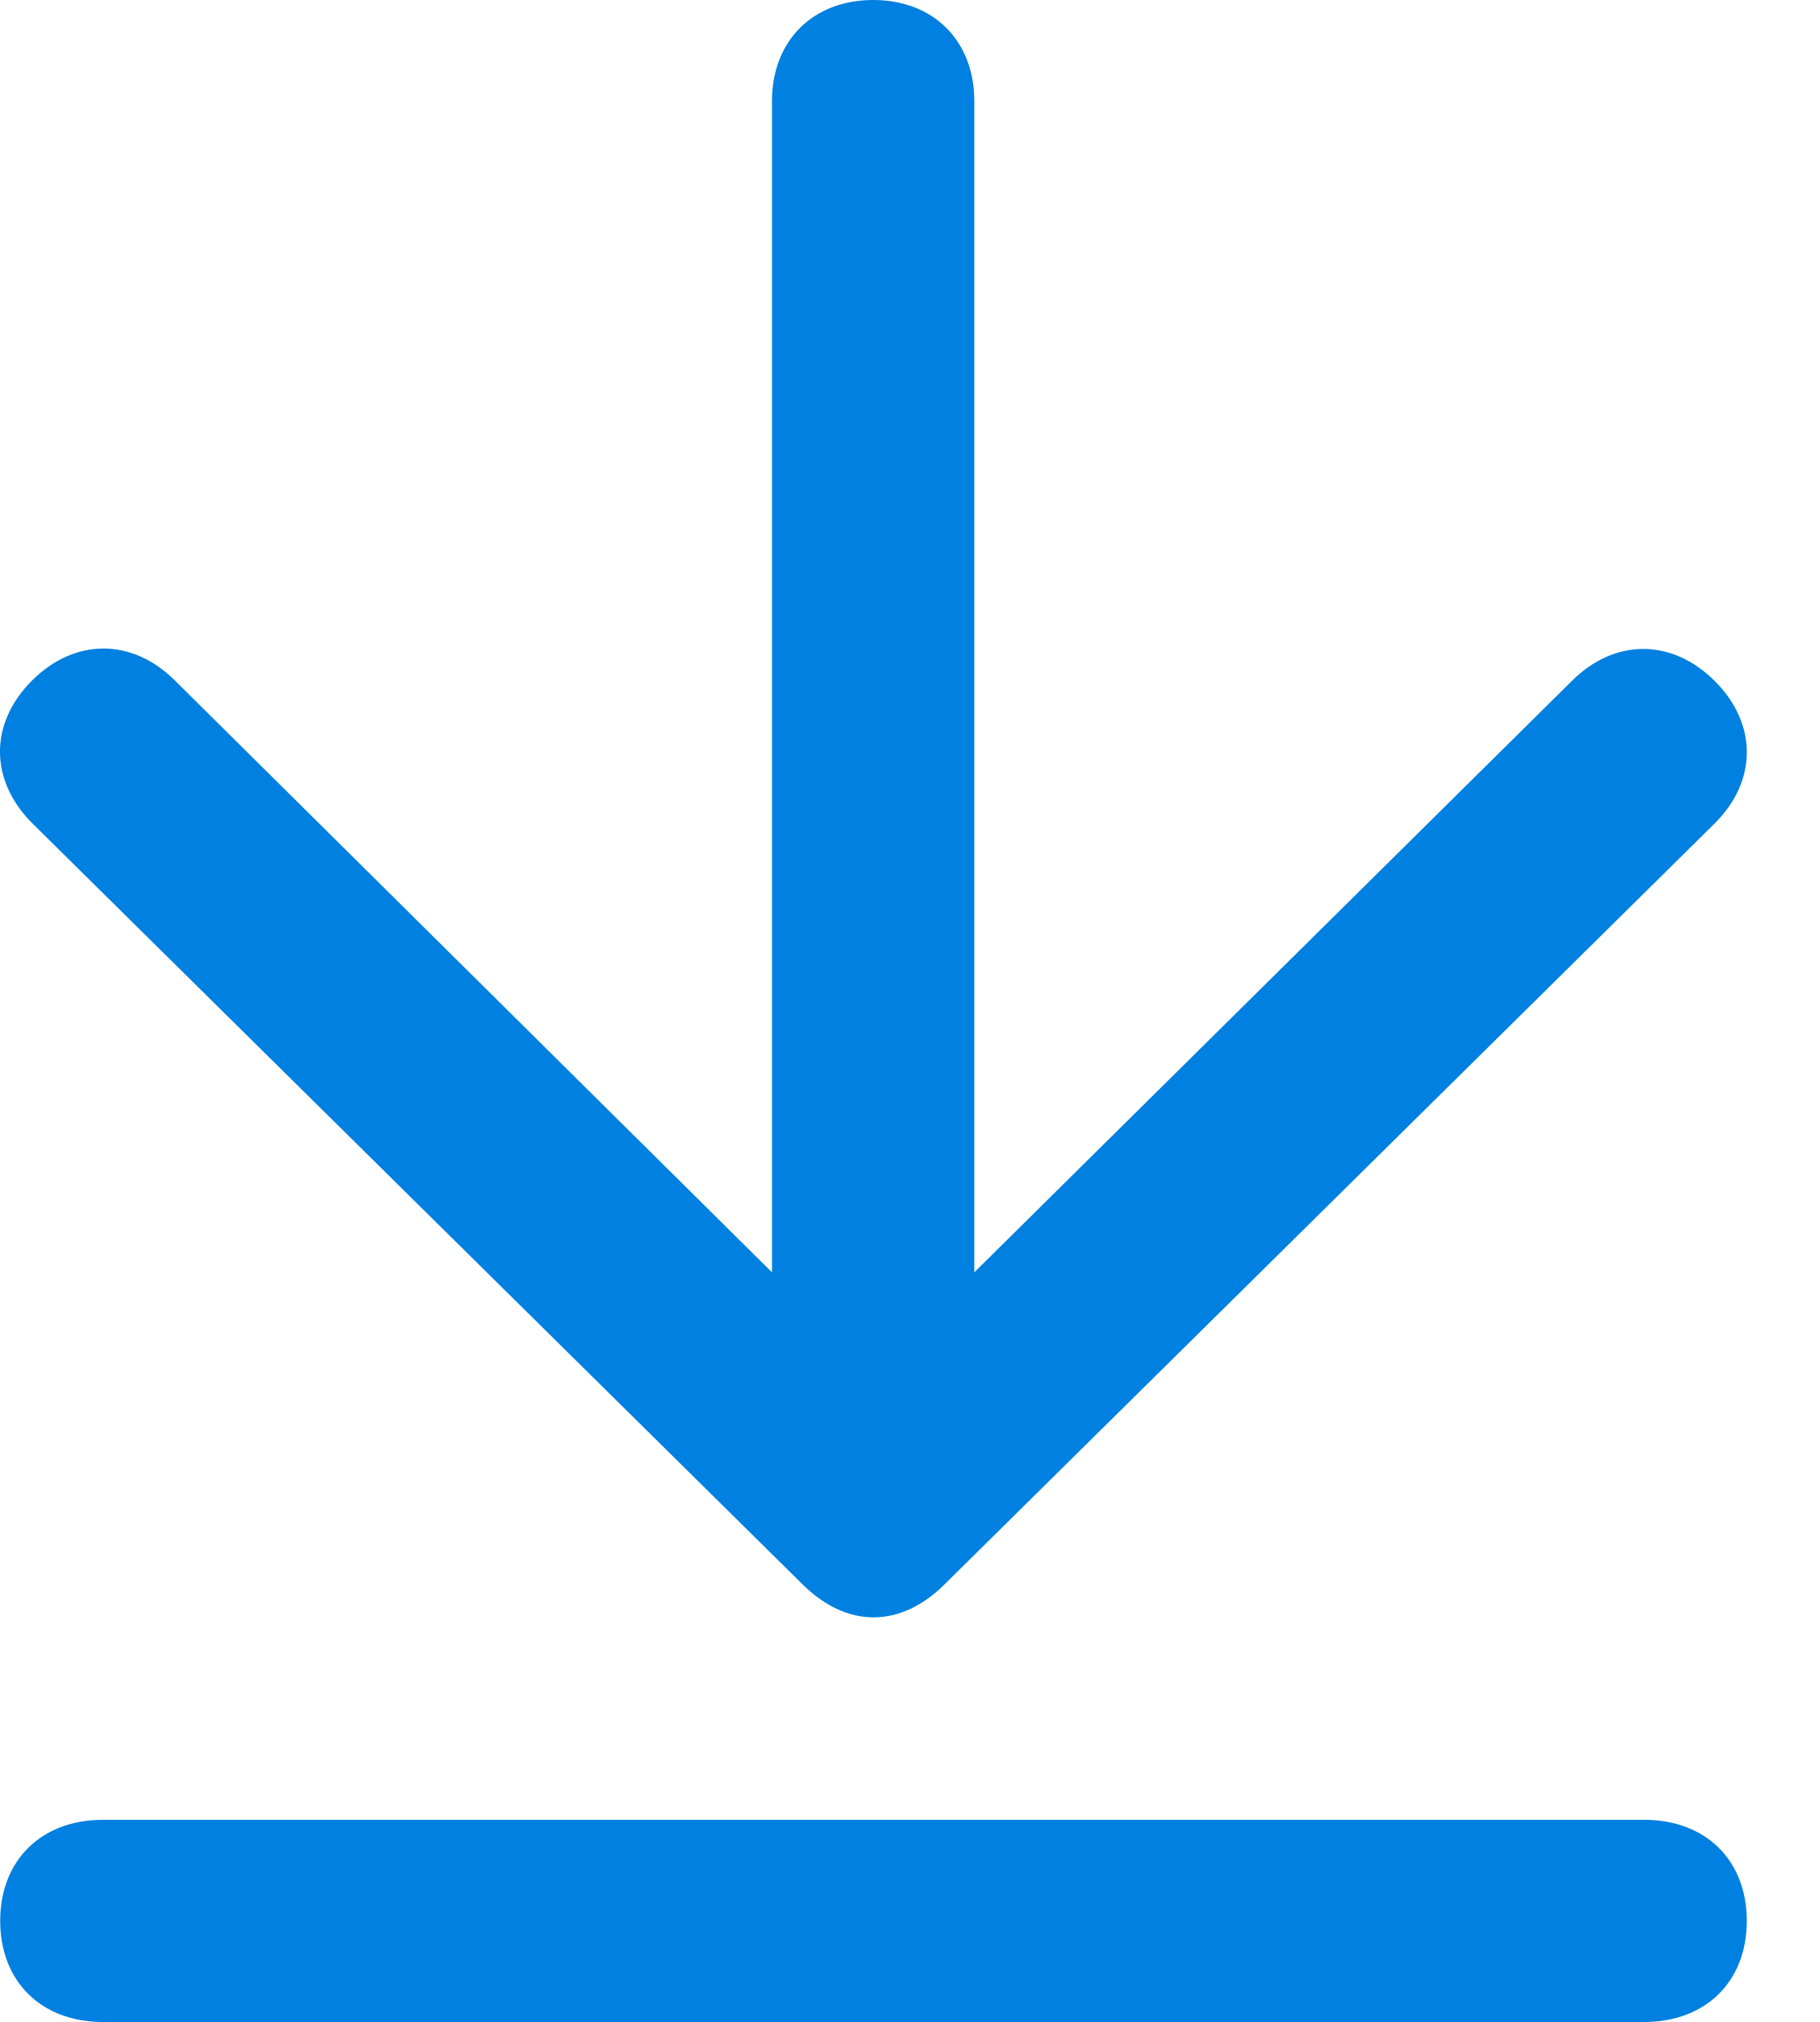
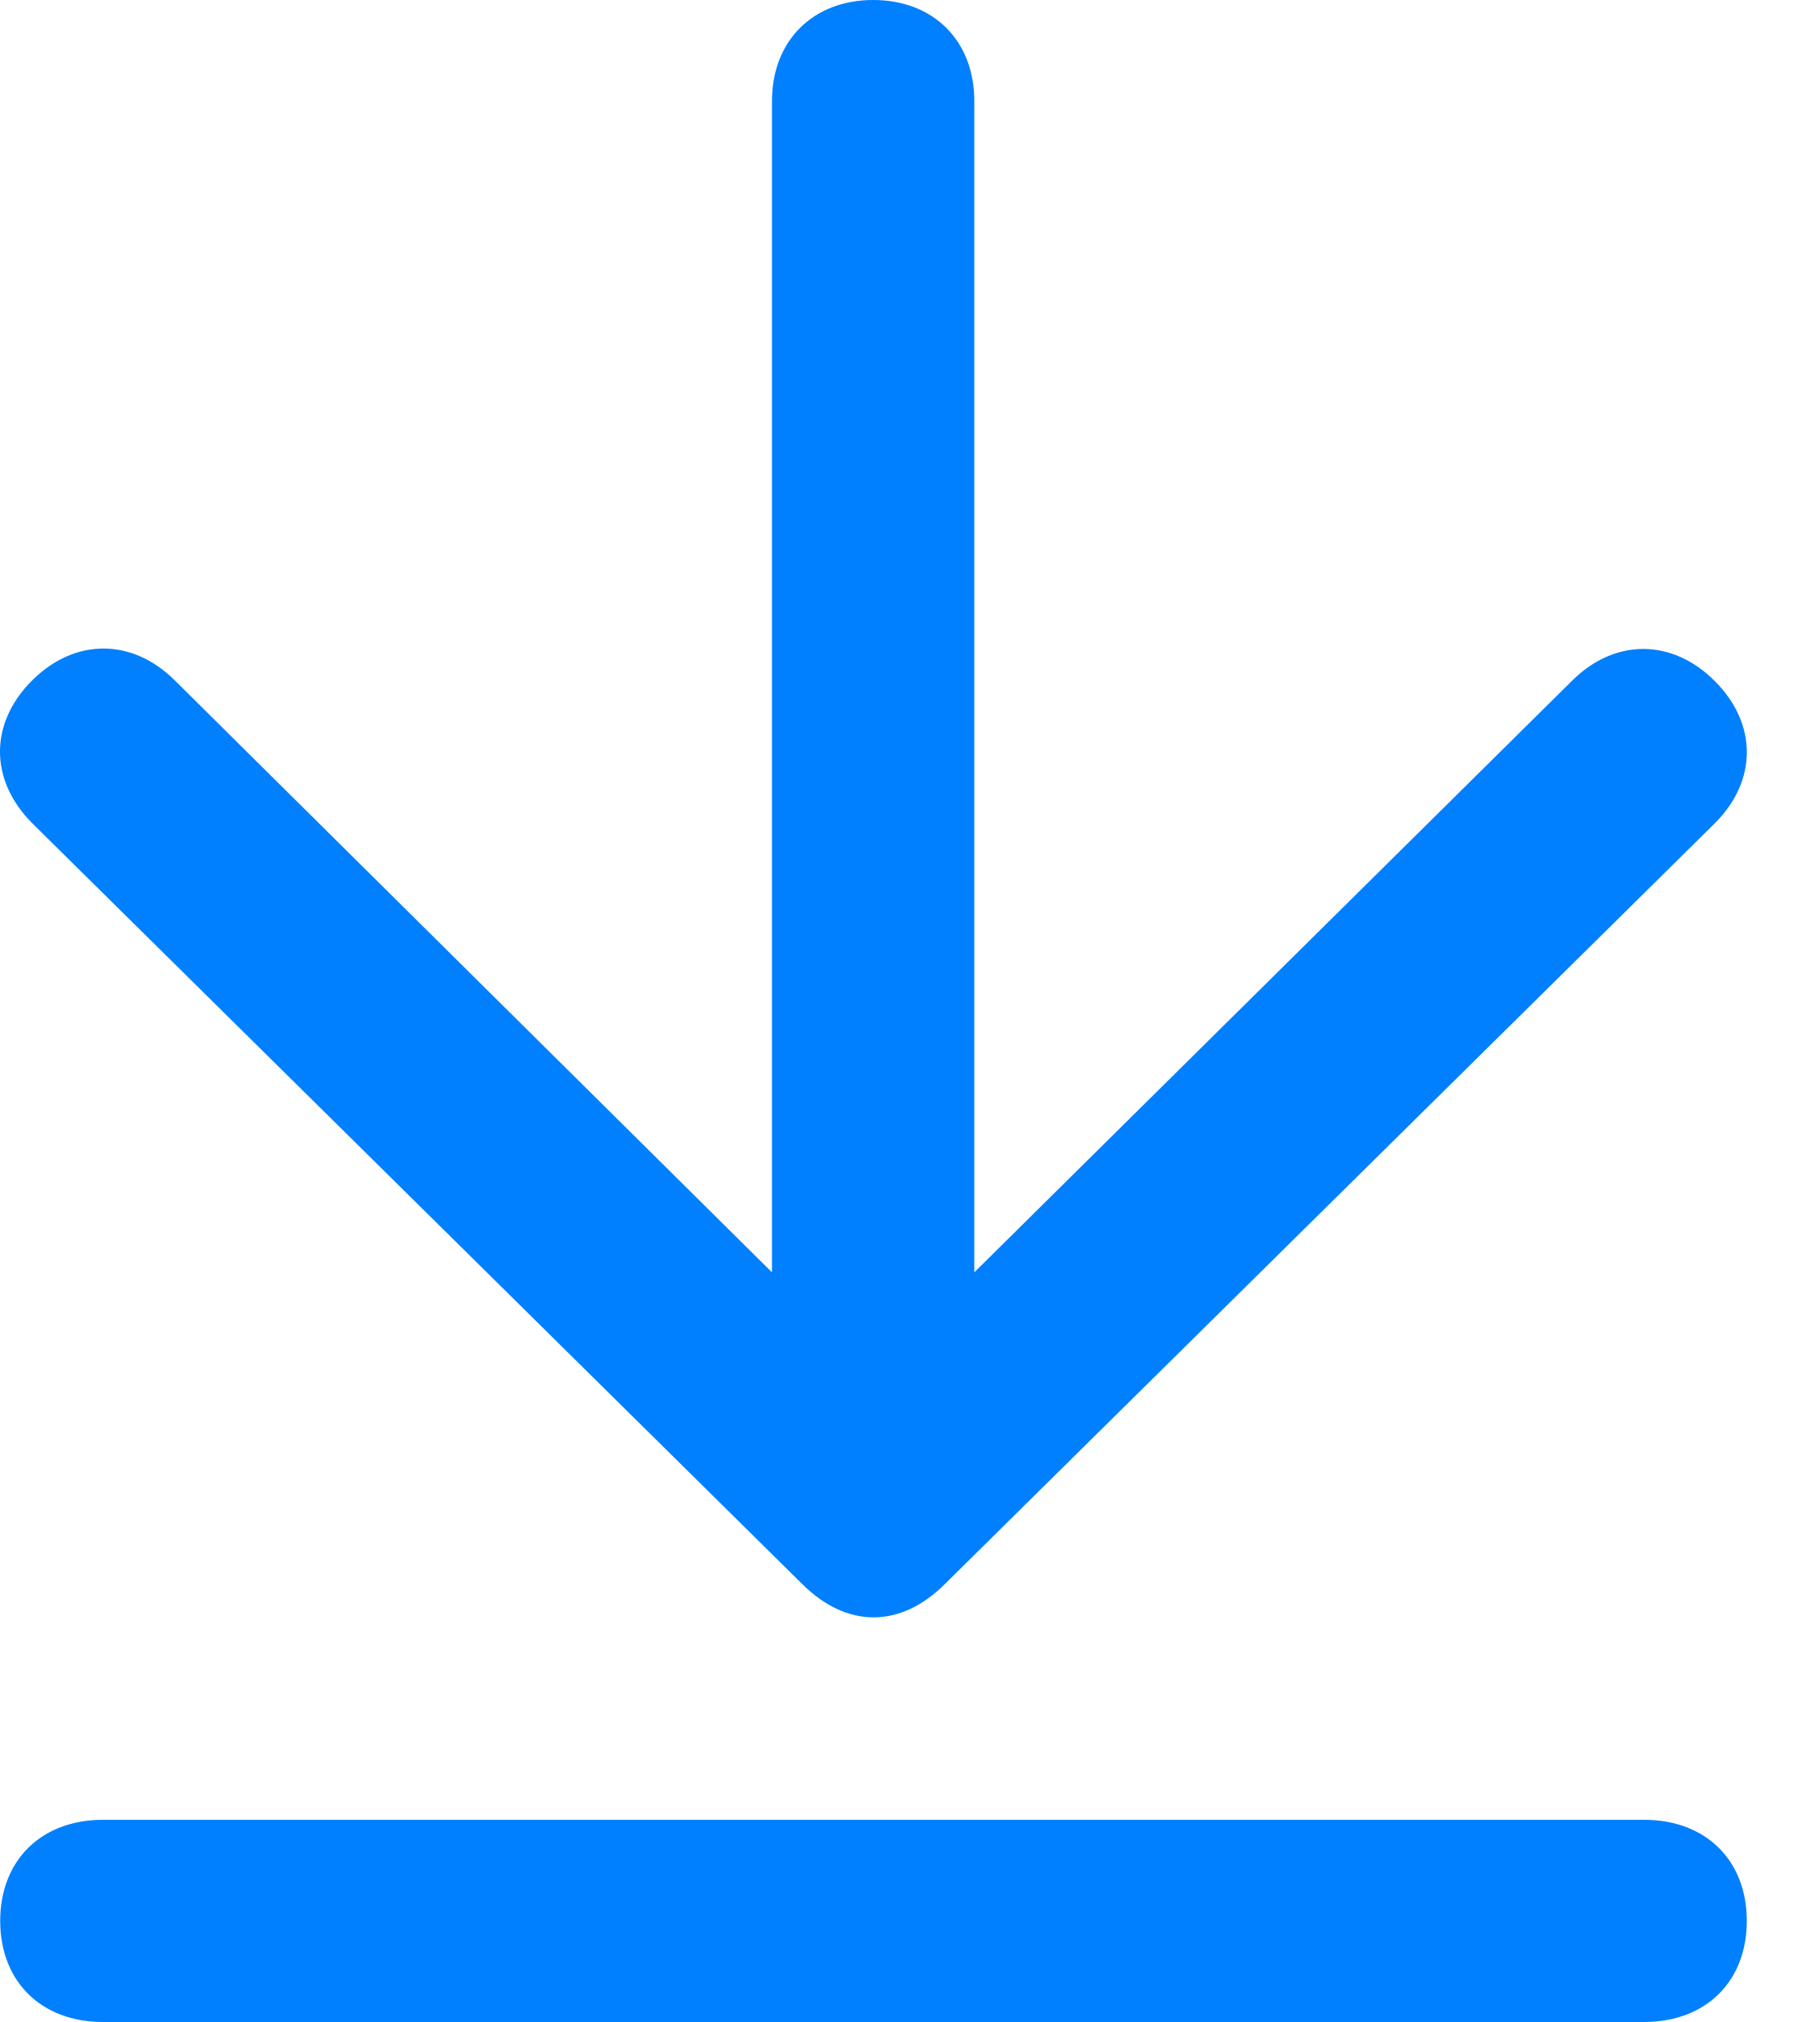
<svg xmlns="http://www.w3.org/2000/svg" width="18px" height="20px" viewBox="0 0 18 20" version="1.1">
  <defs />
  <g id="Page-1" stroke="none" stroke-width="1" fill="none" fill-rule="evenodd">
-     <g id="Menu-Copy" transform="translate(-1198, -20)" fill-rule="nonzero" fill="#0080E0">
+     <g id="Menu-Copy" transform="translate(-1198, -20)" fill-rule="nonzero" fill="#0080FF">
      <path d="M1214.956,28.147 L1207.347,35.666 C1206.905,36.108 1206.375,36.108 1205.932,35.666 L1198.319,28.143 C1197.896,27.719 1197.892,27.156 1198.316,26.732 C1198.739,26.309 1199.307,26.309 1199.731,26.732 L1205.635,32.585 L1205.635,21 C1205.635,20.403 1206.04,20 1206.636,20 C1207.232,20 1207.636,20.403 1207.636,21 L1207.636,32.585 L1213.545,26.736 C1213.968,26.313 1214.535,26.313 1214.959,26.736 C1215.383,27.159 1215.382,27.726 1214.956,28.147 Z M1214.26,38 C1214.87,38 1215.276,38.4 1215.276,39 C1215.276,39.6 1214.87,40 1214.26,40 L1199.018,40 C1198.409,40 1198.002,39.6 1198.002,39 C1198.002,38.4 1198.409,38 1199.018,38 L1214.26,38 Z" id="Combined-Shape" />
    </g>
  </g>
</svg>
